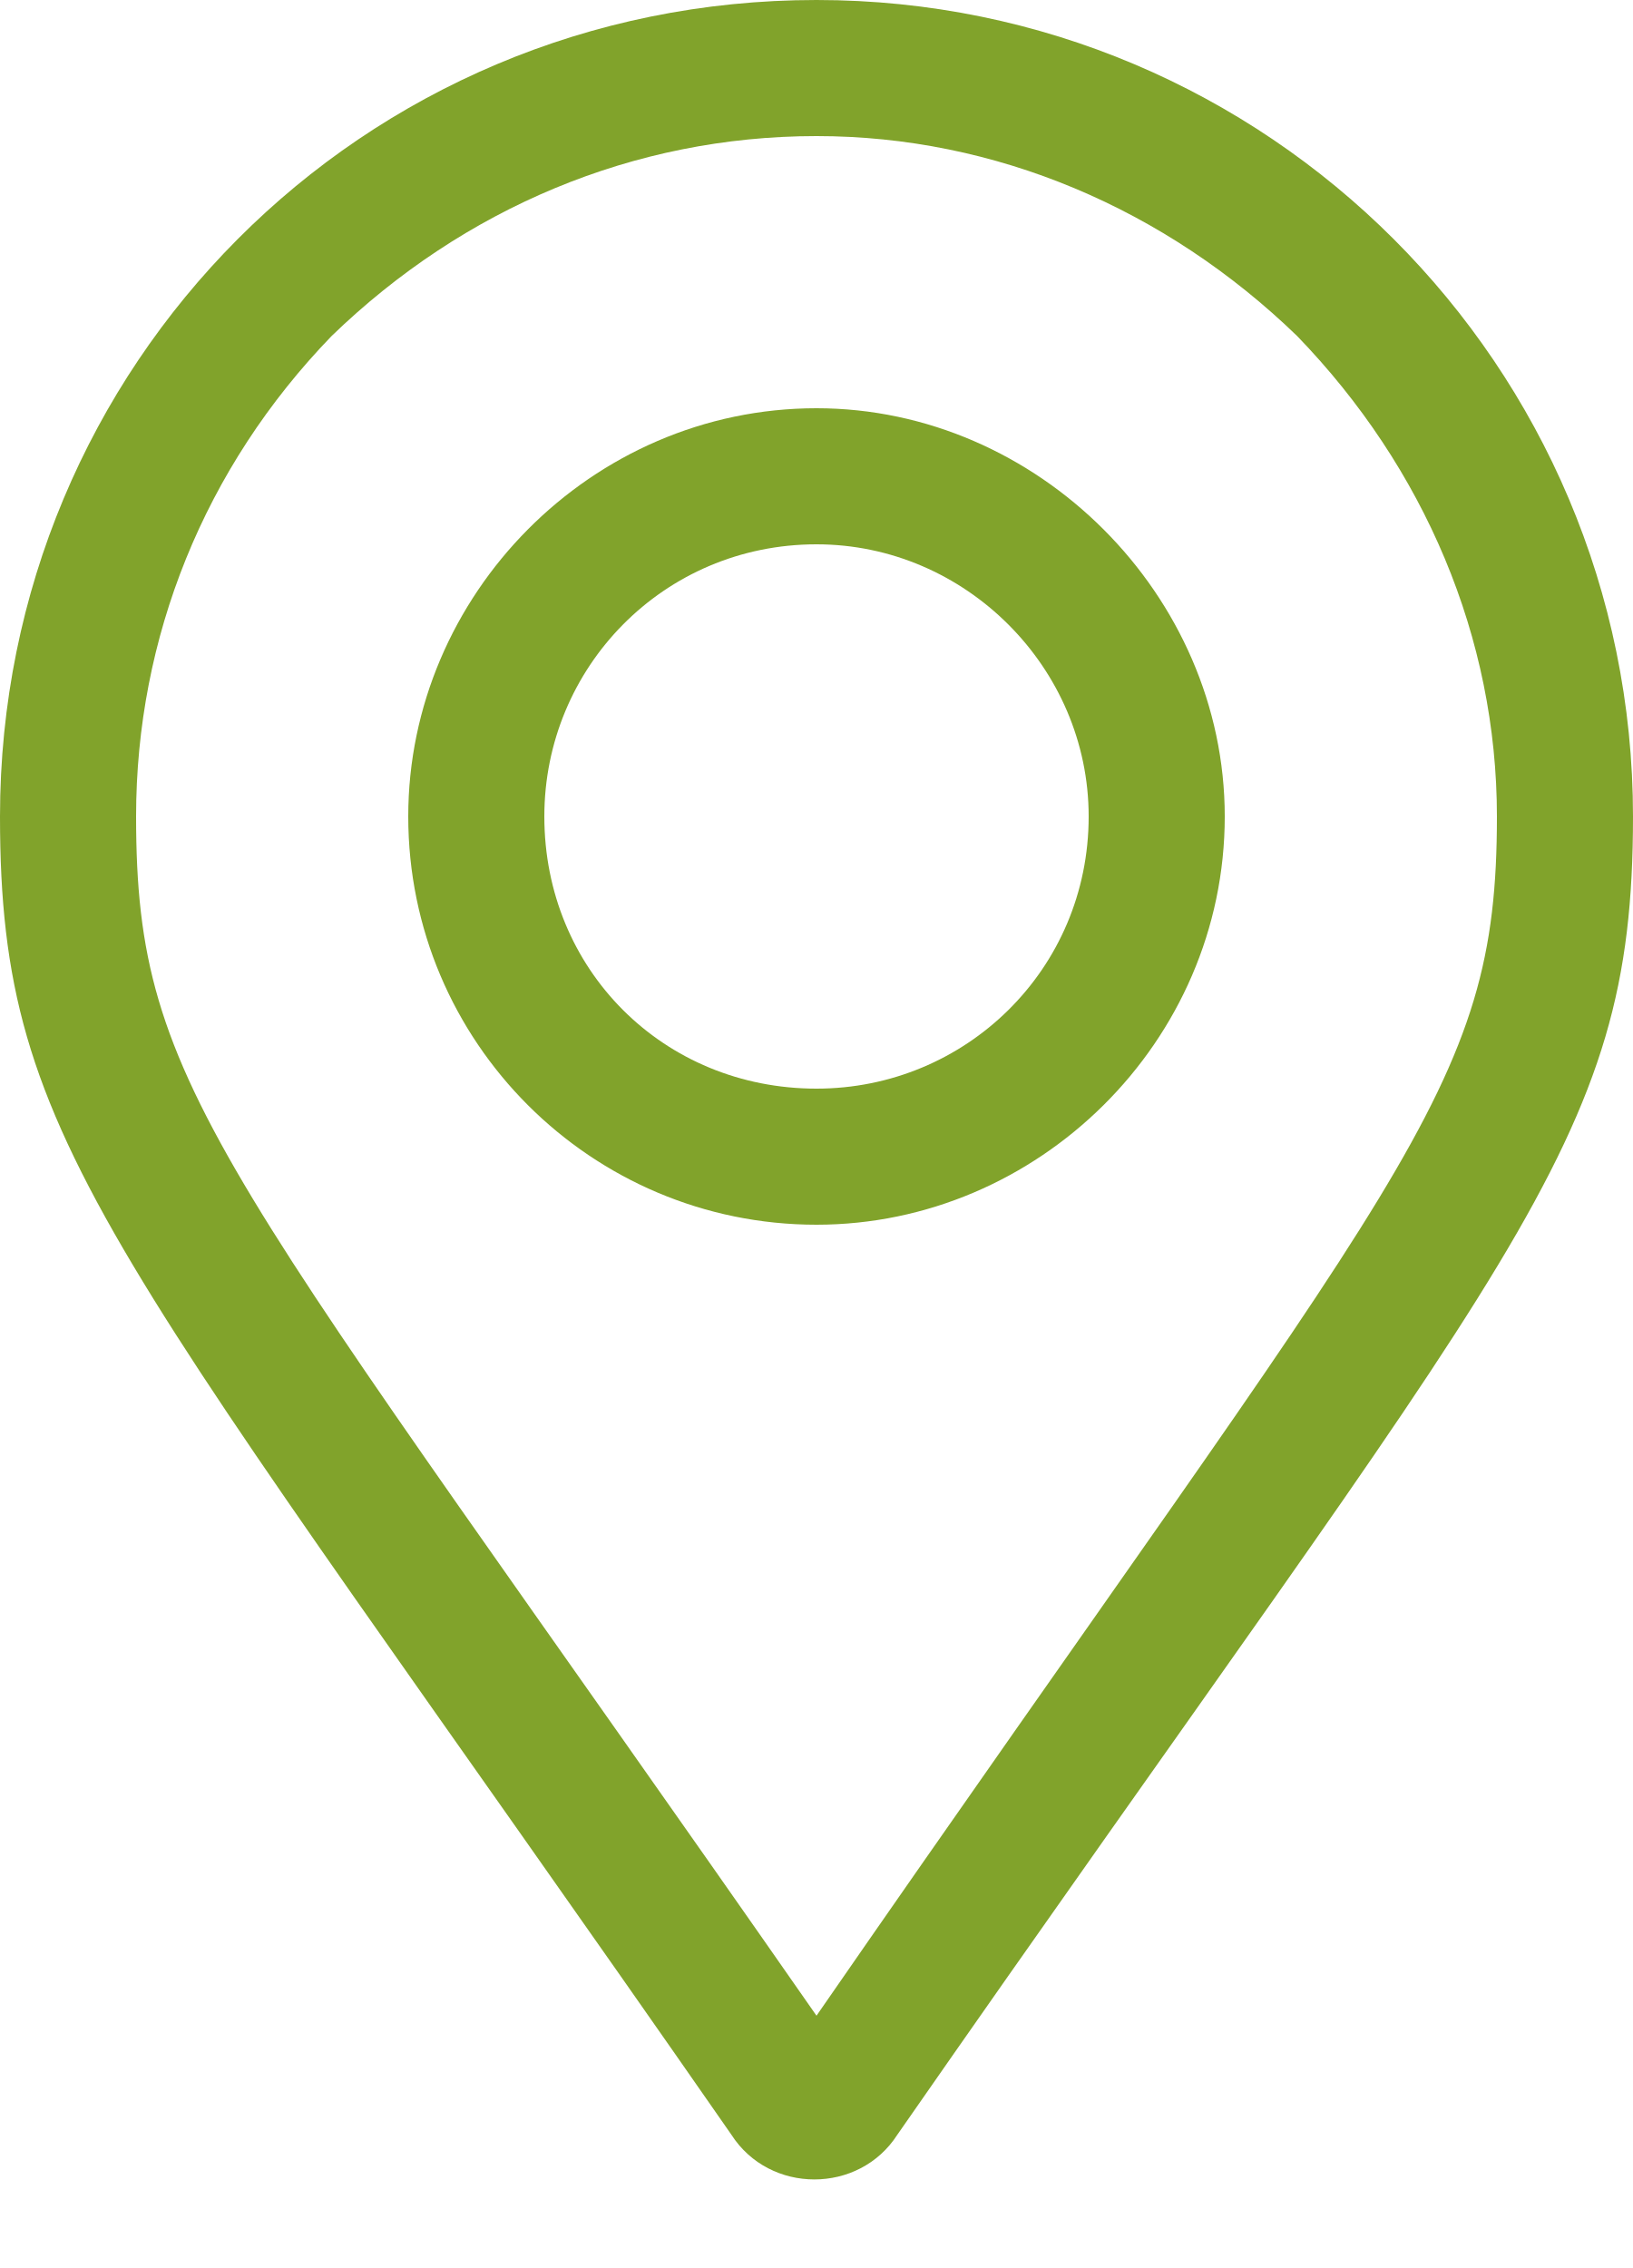
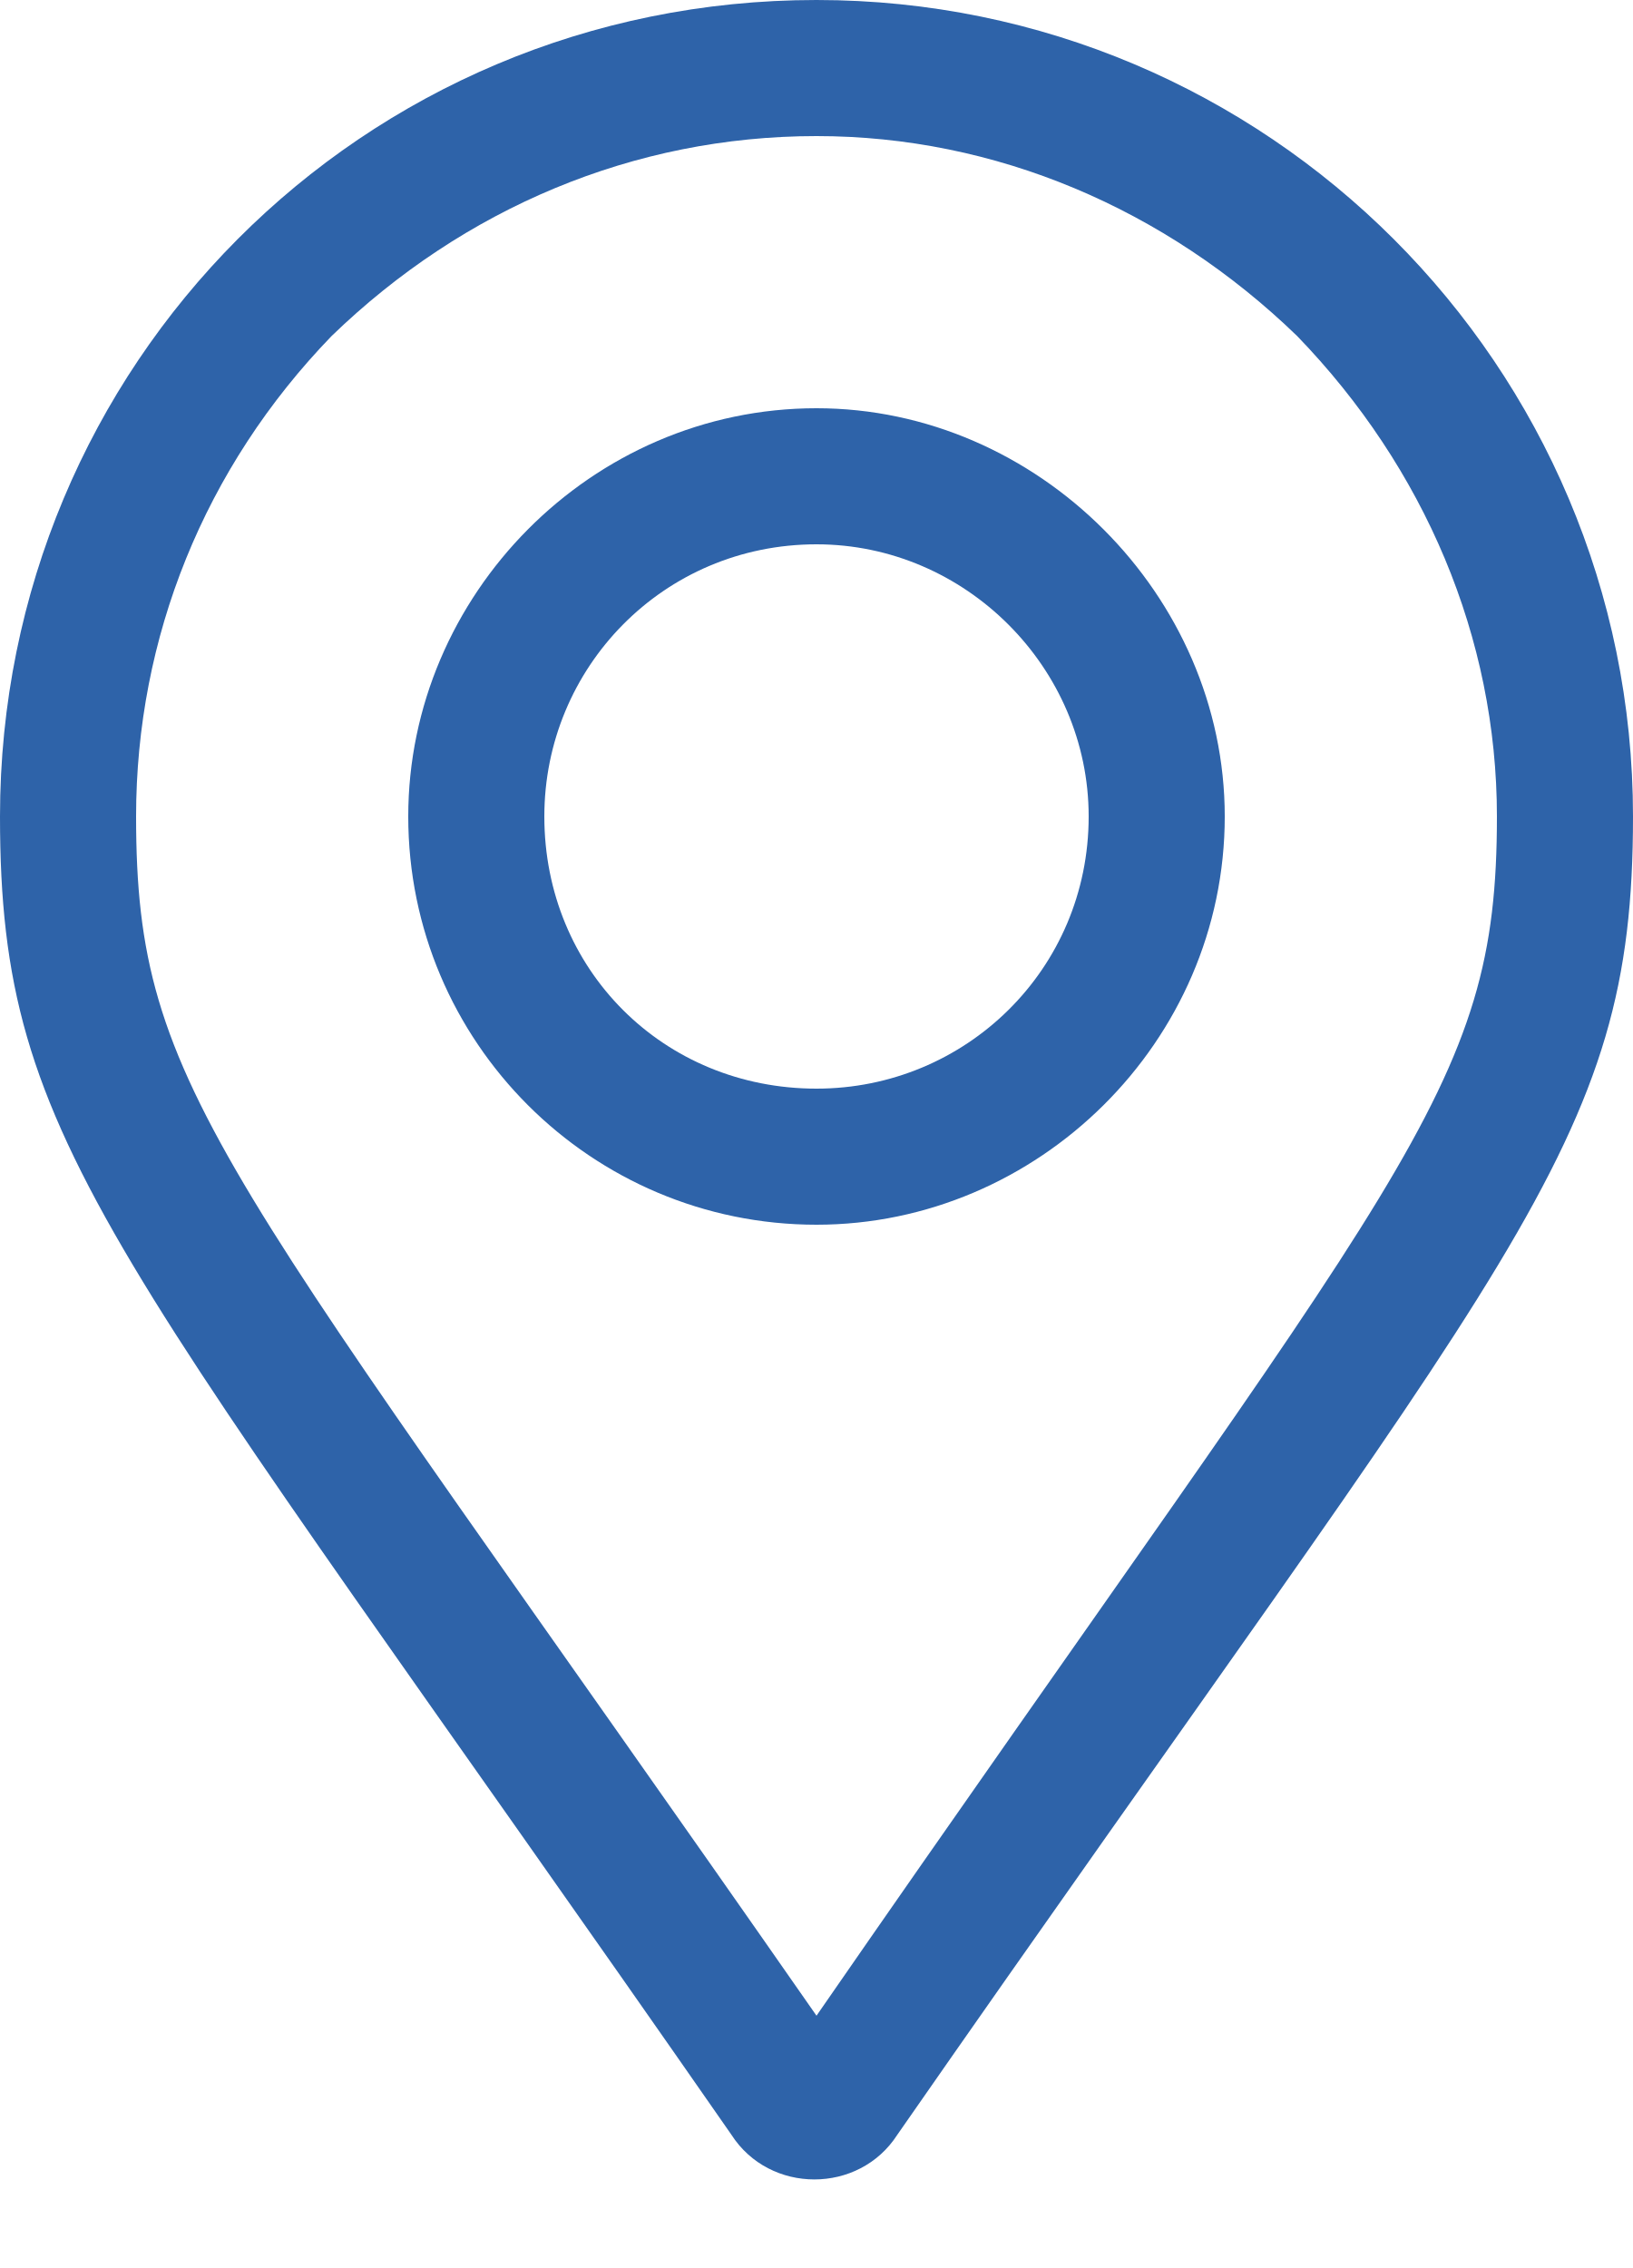
<svg xmlns="http://www.w3.org/2000/svg" width="18" height="25" viewBox="0 0 18 25" fill="none">
-   <path d="M9 4.5C6.516 4.5 4.5 6.562 4.5 9C4.5 11.484 6.516 13.5 9 13.5C11.438 13.5 13.5 11.484 13.5 9C13.5 6.562 11.438 4.5 9 4.5ZM9 12C7.312 12 6 10.688 6 9C6 7.359 7.312 6 9 6C10.641 6 12 7.359 12 9C12 10.688 10.641 12 9 12ZM9 0C3.984 0 0 4.031 0 9C0 12.656 1.219 13.688 8.062 23.531C8.484 24.188 9.469 24.188 9.891 23.531C16.734 13.688 18 12.656 18 9C18 4.031 13.969 0 9 0ZM9 22.219C2.438 12.797 1.5 12.047 1.5 9C1.5 7.031 2.25 5.156 3.656 3.703C5.109 2.297 6.984 1.5 9 1.5C10.969 1.5 12.844 2.297 14.297 3.703C15.703 5.156 16.5 7.031 16.5 9C16.5 12.047 15.516 12.797 9 22.219Z" fill="#81a32b" />
+   <path d="M9 4.5C6.516 4.5 4.5 6.562 4.5 9C4.5 11.484 6.516 13.5 9 13.5C11.438 13.5 13.5 11.484 13.5 9C13.5 6.562 11.438 4.5 9 4.5ZM9 12C7.312 12 6 10.688 6 9C6 7.359 7.312 6 9 6C10.641 6 12 7.359 12 9C12 10.688 10.641 12 9 12ZM9 0C3.984 0 0 4.031 0 9C0 12.656 1.219 13.688 8.062 23.531C8.484 24.188 9.469 24.188 9.891 23.531C16.734 13.688 18 12.656 18 9C18 4.031 13.969 0 9 0ZM9 22.219C2.438 12.797 1.5 12.047 1.5 9C1.5 7.031 2.25 5.156 3.656 3.703C5.109 2.297 6.984 1.5 9 1.5C10.969 1.5 12.844 2.297 14.297 3.703C15.703 5.156 16.5 7.031 16.5 9C16.5 12.047 15.516 12.797 9 22.219Z" fill="#2E63A9" />
</svg>
